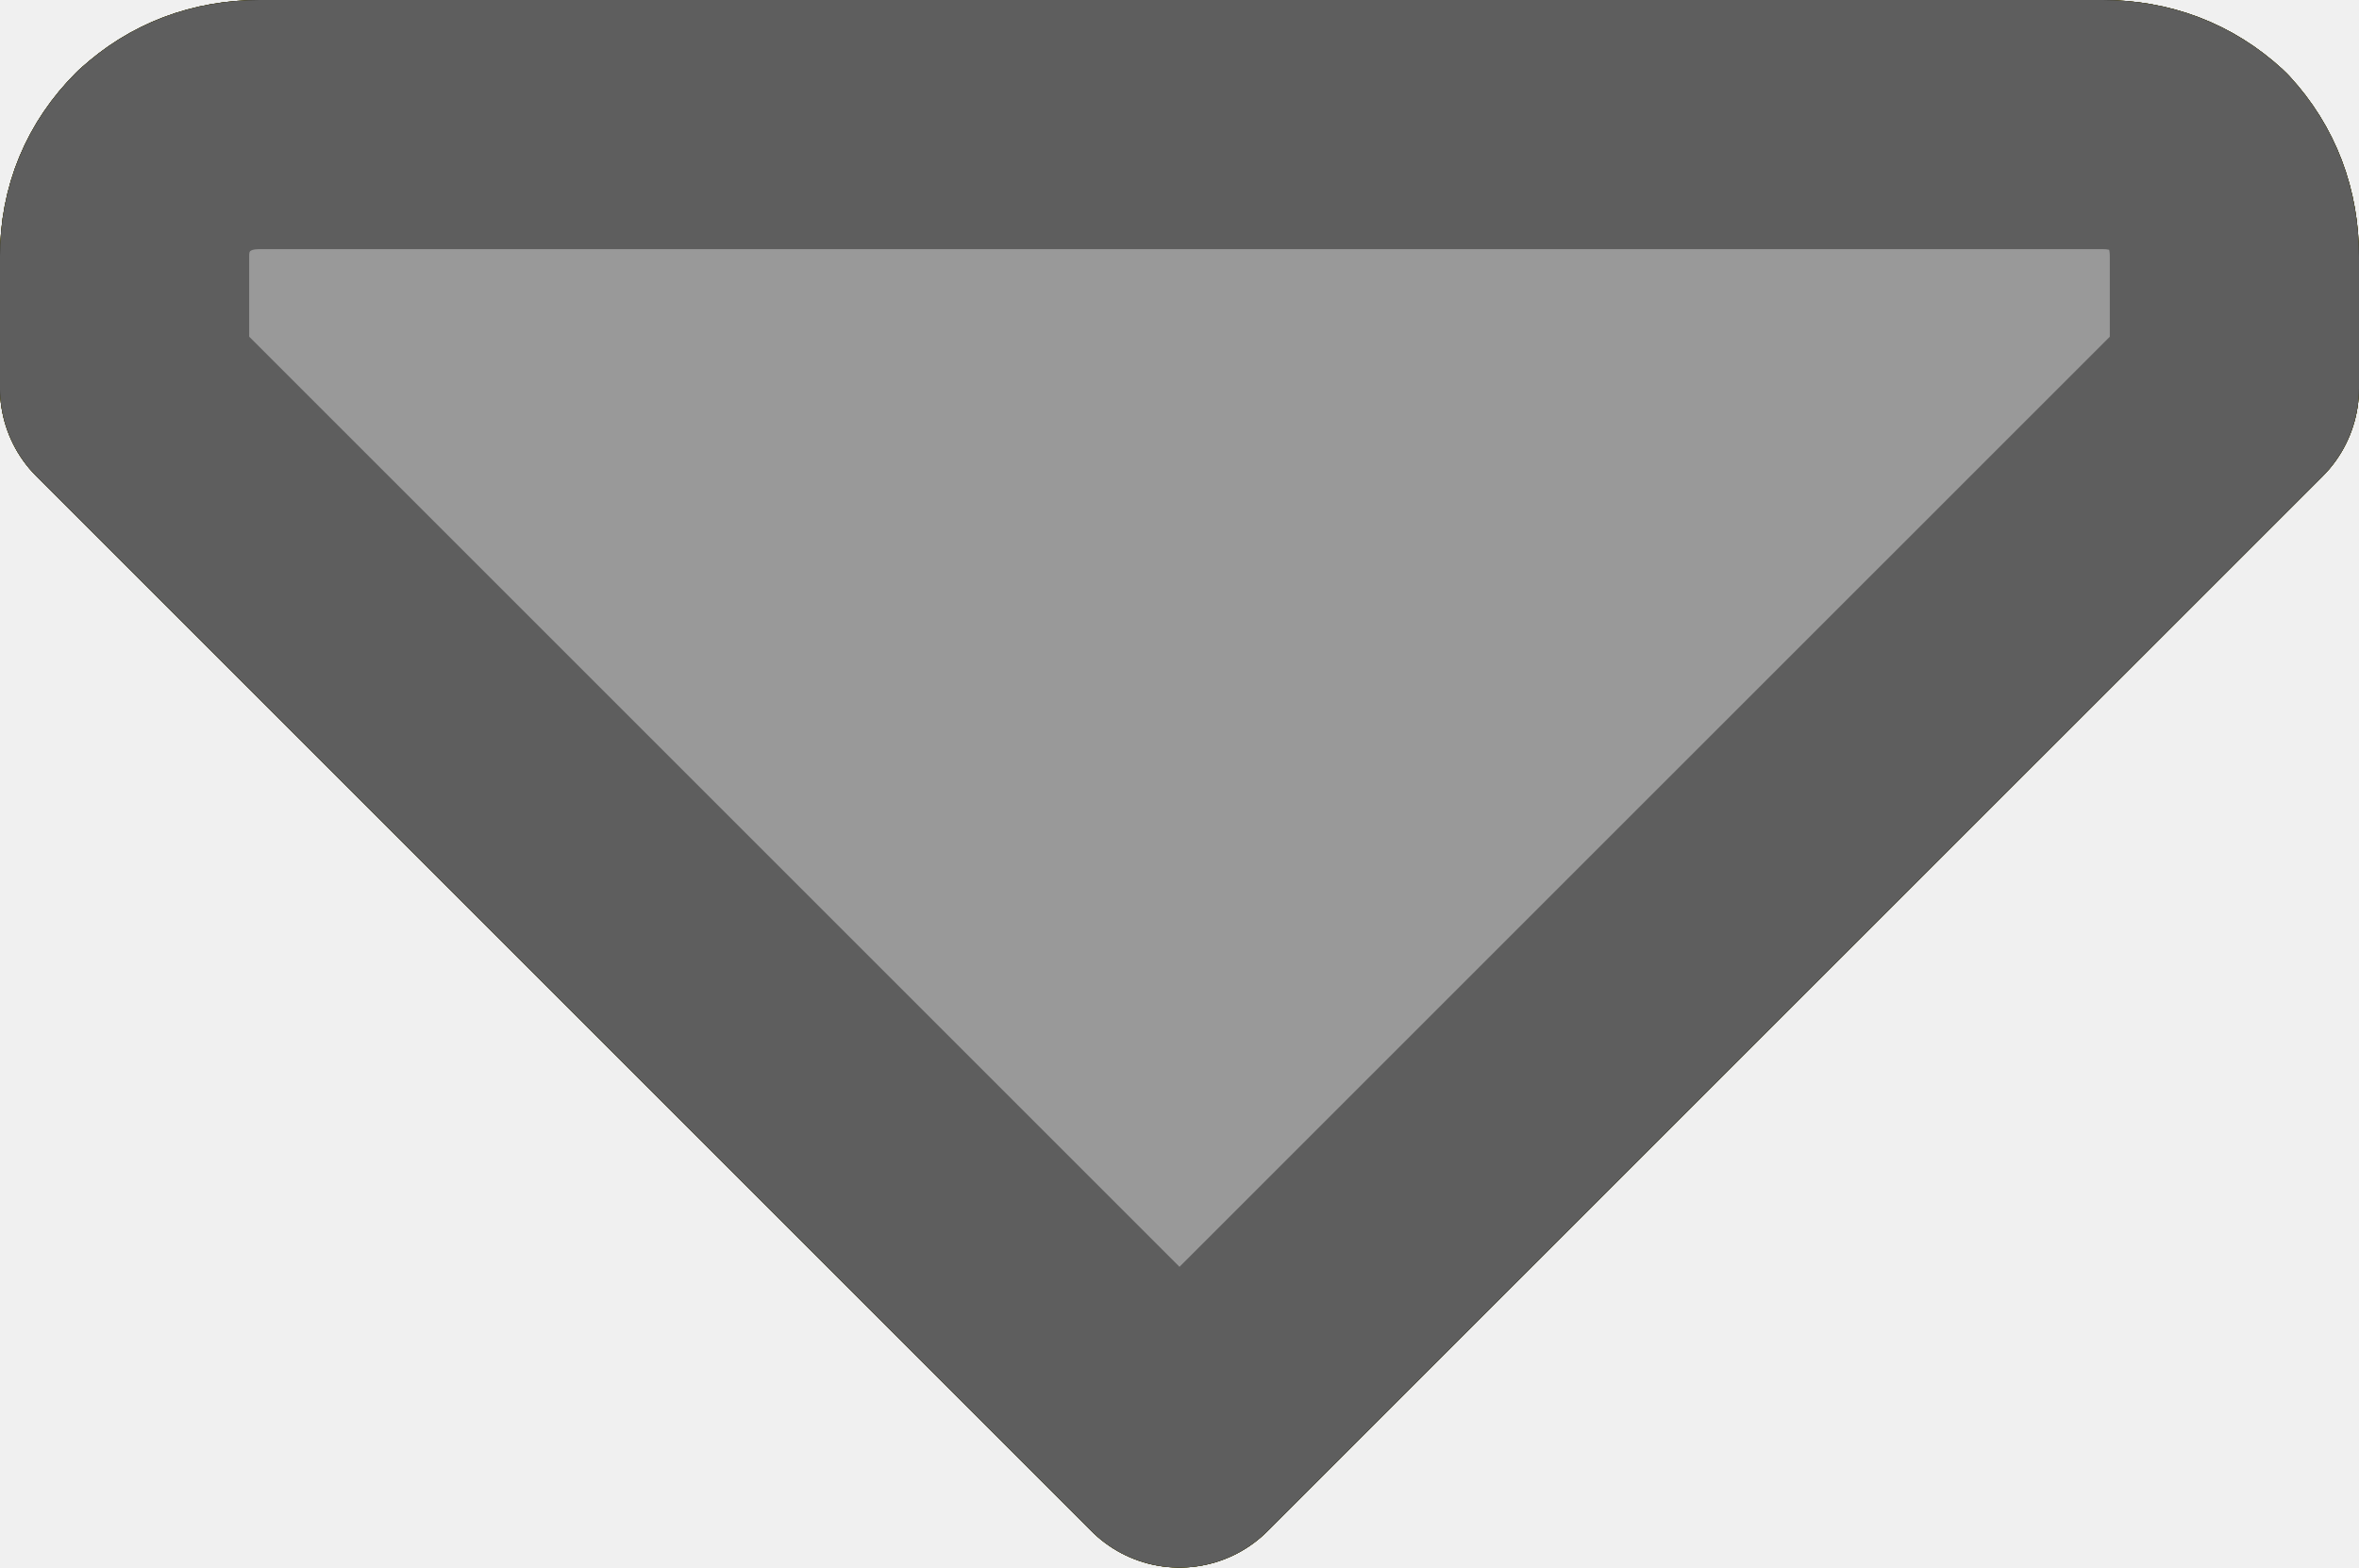
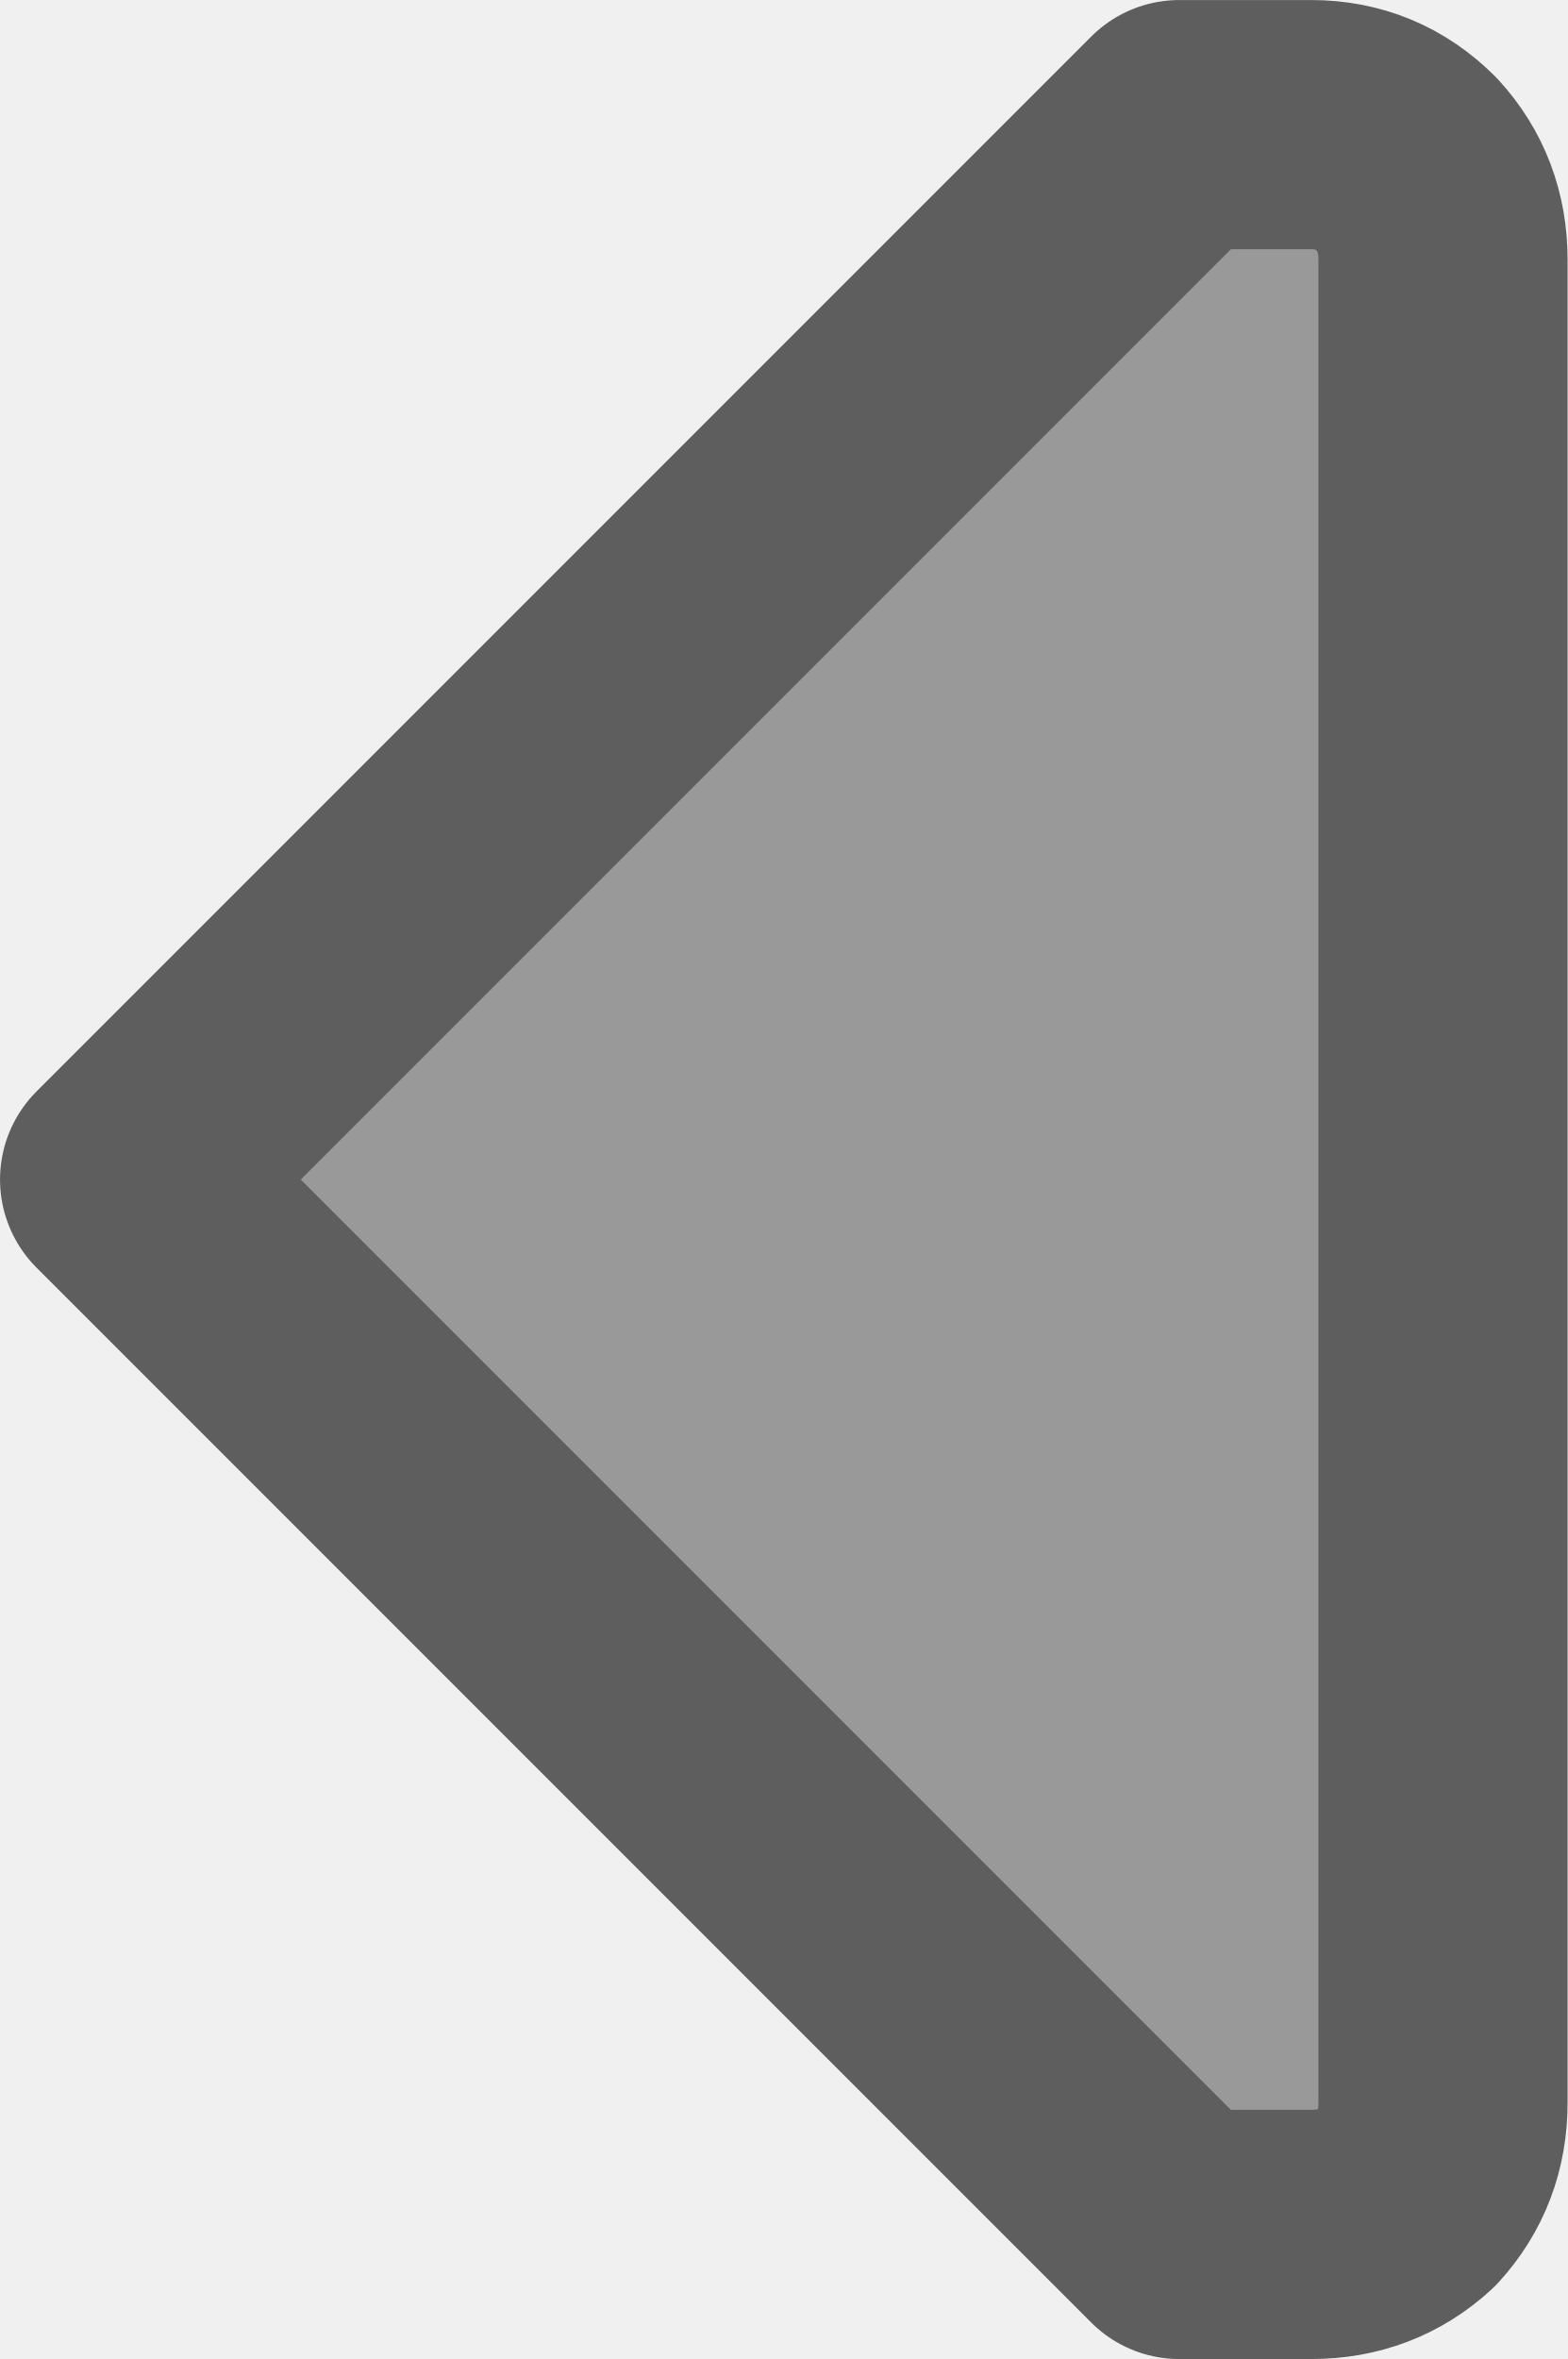
- <svg xmlns="http://www.w3.org/2000/svg" width="28.4mm" height="18.875mm" viewBox="0 0 28.4 18.875" version="1.1" id="svg6167">
+ <svg xmlns="http://www.w3.org/2000/svg" width="18.875mm" height="28.4mm" viewBox="0 0 18.875 28.4" version="1.1" id="svg6167">
  <defs id="defs6164" />
-   <g id="g913" transform="translate(-104.1052,-12.65301)" style="display:inline">
-     <path stroke="none" fill="#ffffff" d="m 106.081,14.59 c 0.317,-0.291 0.701,-0.437 1.151,-0.437 h 22.185 c 0.45,0 0.833,0.146 1.151,0.437 0.291,0.317 0.437,0.701 0.437,1.151 v 1.588 L 118.305,30.028 105.605,17.328 v -1.588 c 0,-0.45 0.159,-0.833 0.476,-1.151 z" id="path911" style="fill:#ffffff;fill-opacity:1;stroke:#000000;stroke-width:3;stroke-linejoin:round;stroke-miterlimit:4;stroke-dasharray:none;stroke-opacity:1" />
-   </g>
-   <g id="g925" transform="translate(-104.1052,-12.65301)" style="display:inline">
-     <path stroke="none" fill="#ffffff" d="m 106.081,14.59 c 0.317,-0.291 0.701,-0.437 1.151,-0.437 h 22.185 c 0.45,0 0.833,0.146 1.151,0.437 0.291,0.317 0.437,0.701 0.437,1.151 v 1.588 L 118.305,30.028 105.605,17.328 v -1.588 c 0,-0.45 0.159,-0.833 0.476,-1.151 z" id="path923" style="fill:#ffff00;fill-opacity:1;stroke:#c8b600;stroke-width:3;stroke-linejoin:round;stroke-miterlimit:4;stroke-dasharray:none;stroke-opacity:1" />
-   </g>
-   <g id="g921" transform="translate(-104.1052,-12.65301)" style="display:inline">
-     <path stroke="none" fill="#ffffff" d="m 106.081,14.59 c 0.317,-0.291 0.701,-0.437 1.151,-0.437 h 22.185 c 0.45,0 0.833,0.146 1.151,0.437 0.291,0.317 0.437,0.701 0.437,1.151 v 1.588 L 118.305,30.028 105.605,17.328 v -1.588 c 0,-0.45 0.159,-0.833 0.476,-1.151 z" id="path919" style="fill:#ffff00;fill-opacity:1;stroke:#000000;stroke-width:3;stroke-linejoin:round;stroke-miterlimit:4;stroke-dasharray:none;stroke-opacity:1" />
-   </g>
-   <g id="g917" transform="translate(-104.1052,-12.65301)" style="display:inline">
-     <path stroke="none" fill="#ffffff" d="m 106.081,14.59 c 0.317,-0.291 0.701,-0.437 1.151,-0.437 h 22.185 c 0.45,0 0.833,0.146 1.151,0.437 0.291,0.317 0.437,0.701 0.437,1.151 v 1.588 L 118.305,30.028 105.605,17.328 v -1.588 c 0,-0.45 0.159,-0.833 0.476,-1.151 z" id="path915" style="fill:#999999;fill-opacity:1;stroke:#5e5e5e;stroke-width:3;stroke-linejoin:round;stroke-miterlimit:4;stroke-dasharray:none;stroke-opacity:1" />
+   <g id="g917" transform="translate(-108.8677,-7.890478)" style="display:inline">
+     <path stroke="none" fill="#ffffff" d="m 125.806,9.867 c 0.291,0.317 0.437,0.701 0.437,1.151 v 22.185 c 0,0.45 -0.146,0.833 -0.437,1.151 -0.318,0.291 -0.701,0.437 -1.151,0.437 h -1.587 l -12.7,-12.7 12.7,-12.7 h 1.587 c 0.45,0 0.833,0.159 1.151,0.476 z" id="path915" style="fill:#999999;fill-opacity:1;stroke:#5e5e5e;stroke-width:3;stroke-linejoin:round;stroke-miterlimit:4;stroke-dasharray:none;stroke-opacity:1" />
  </g>
</svg>
